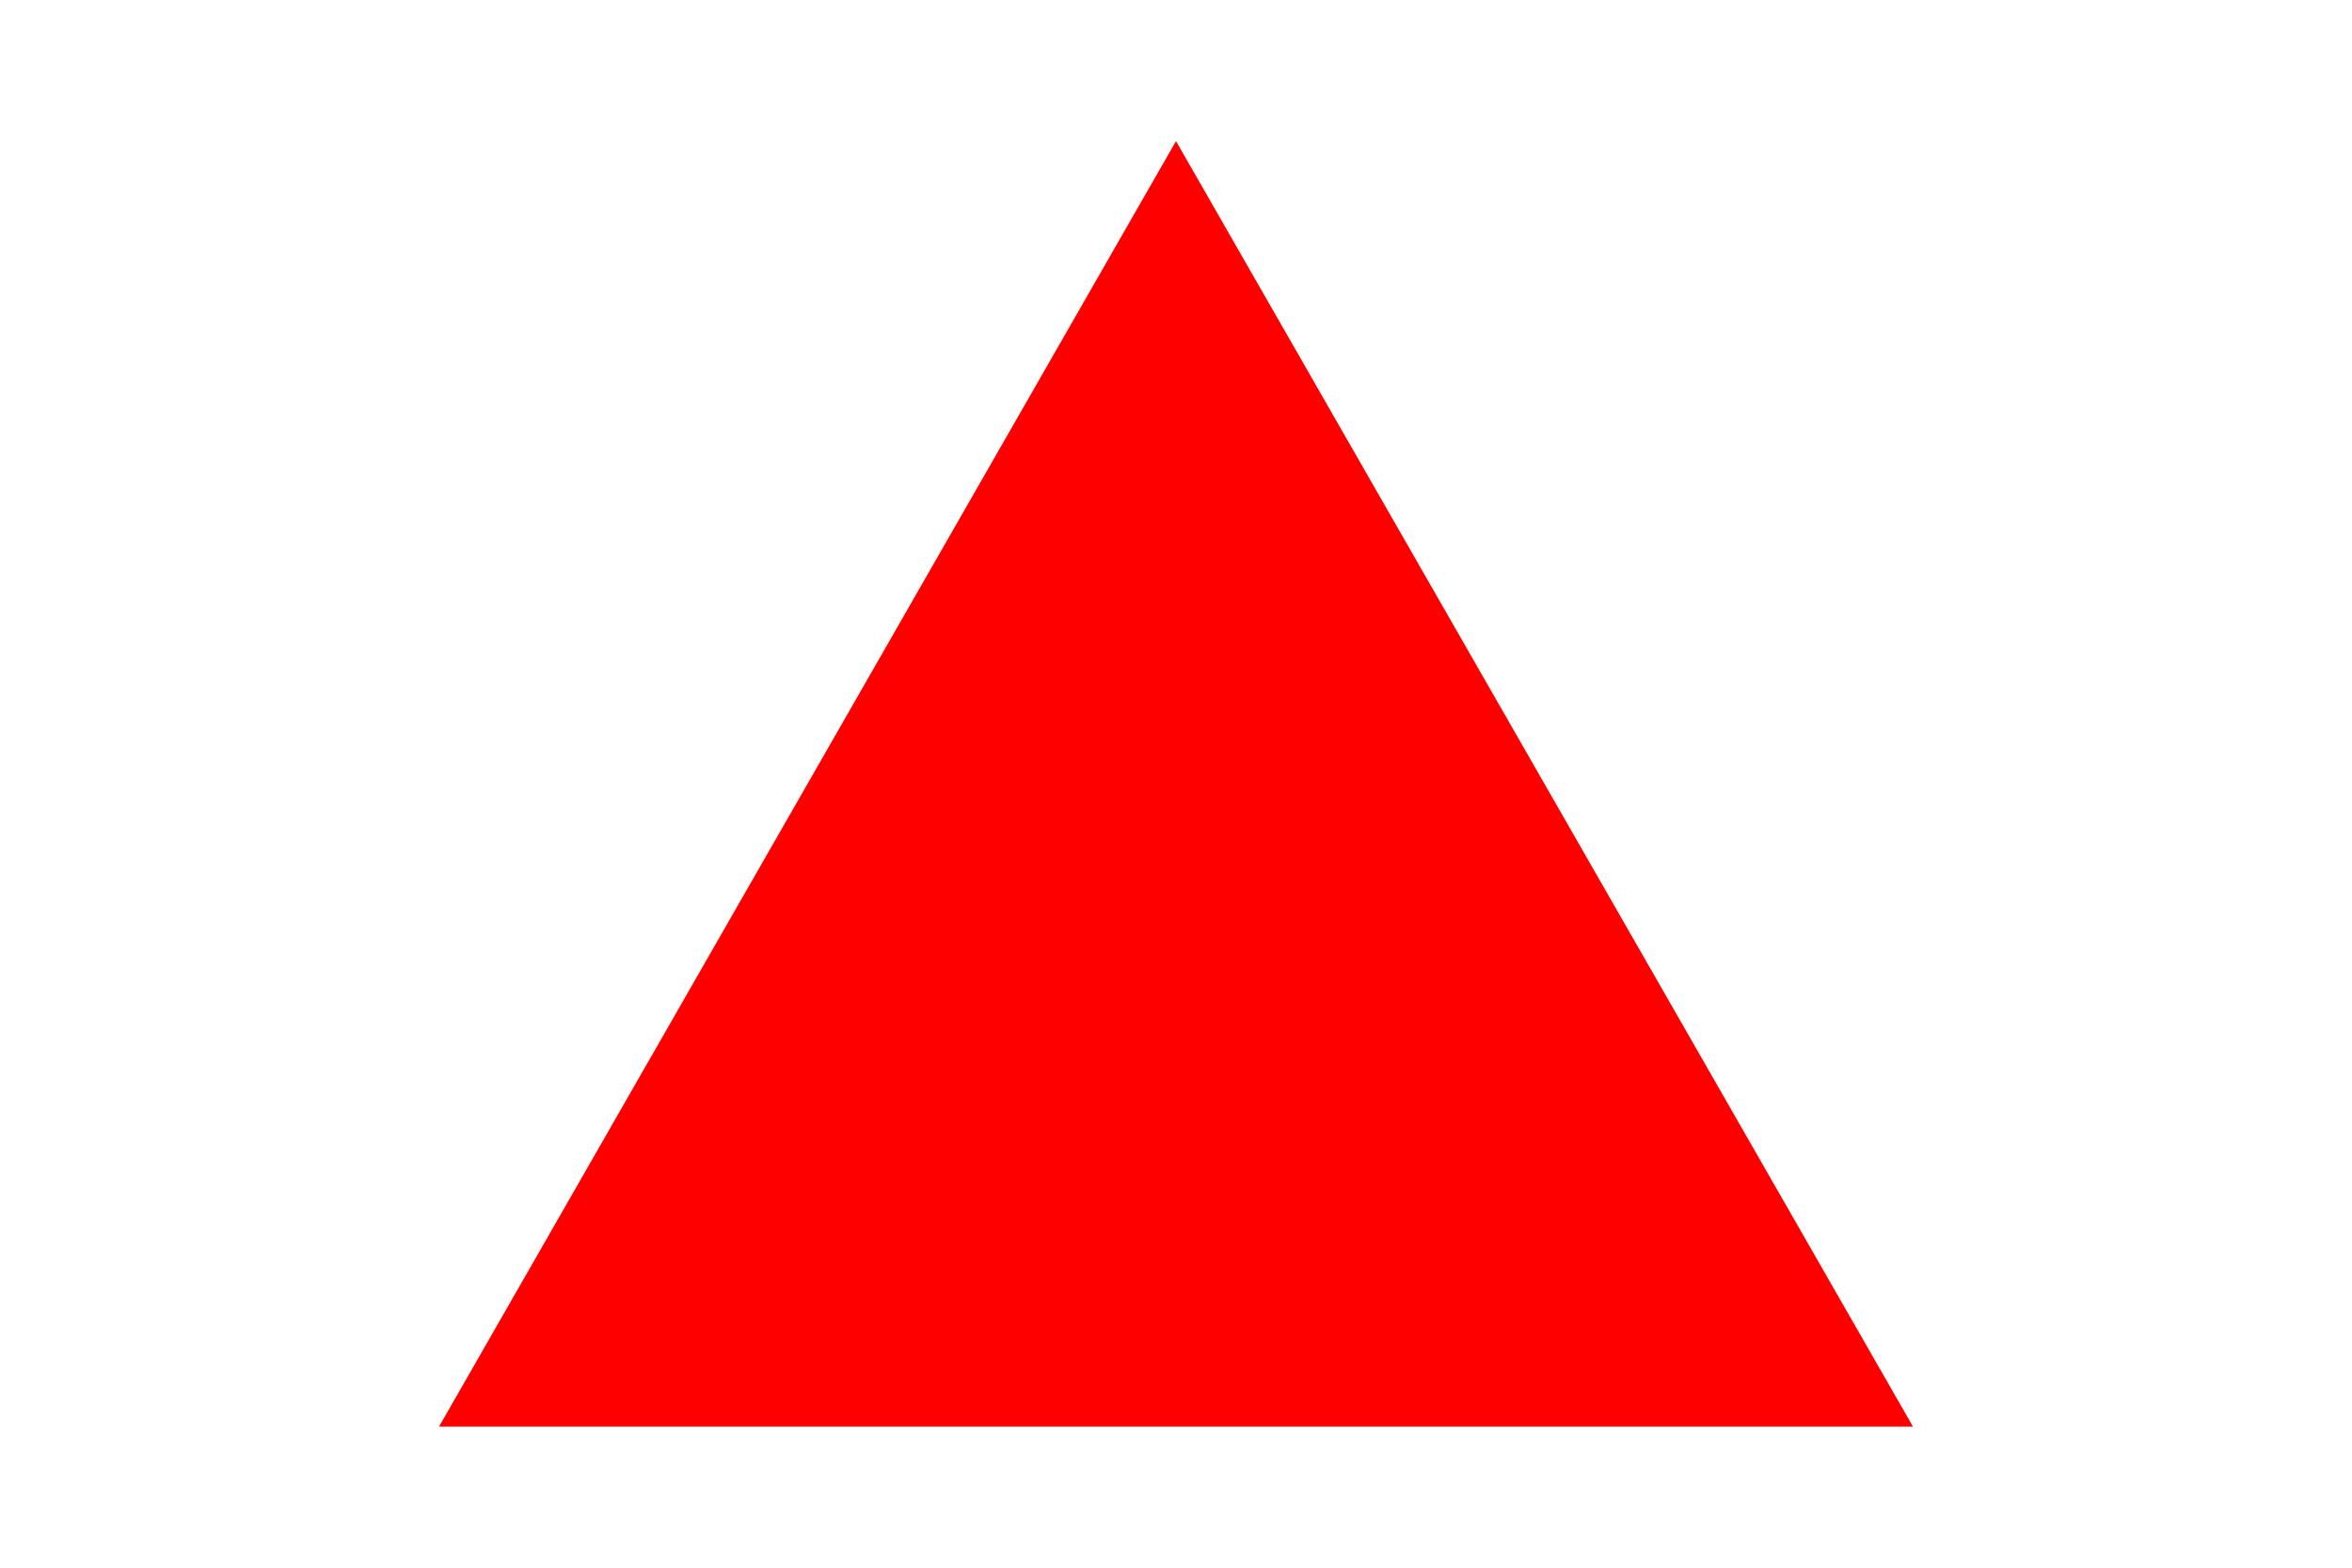
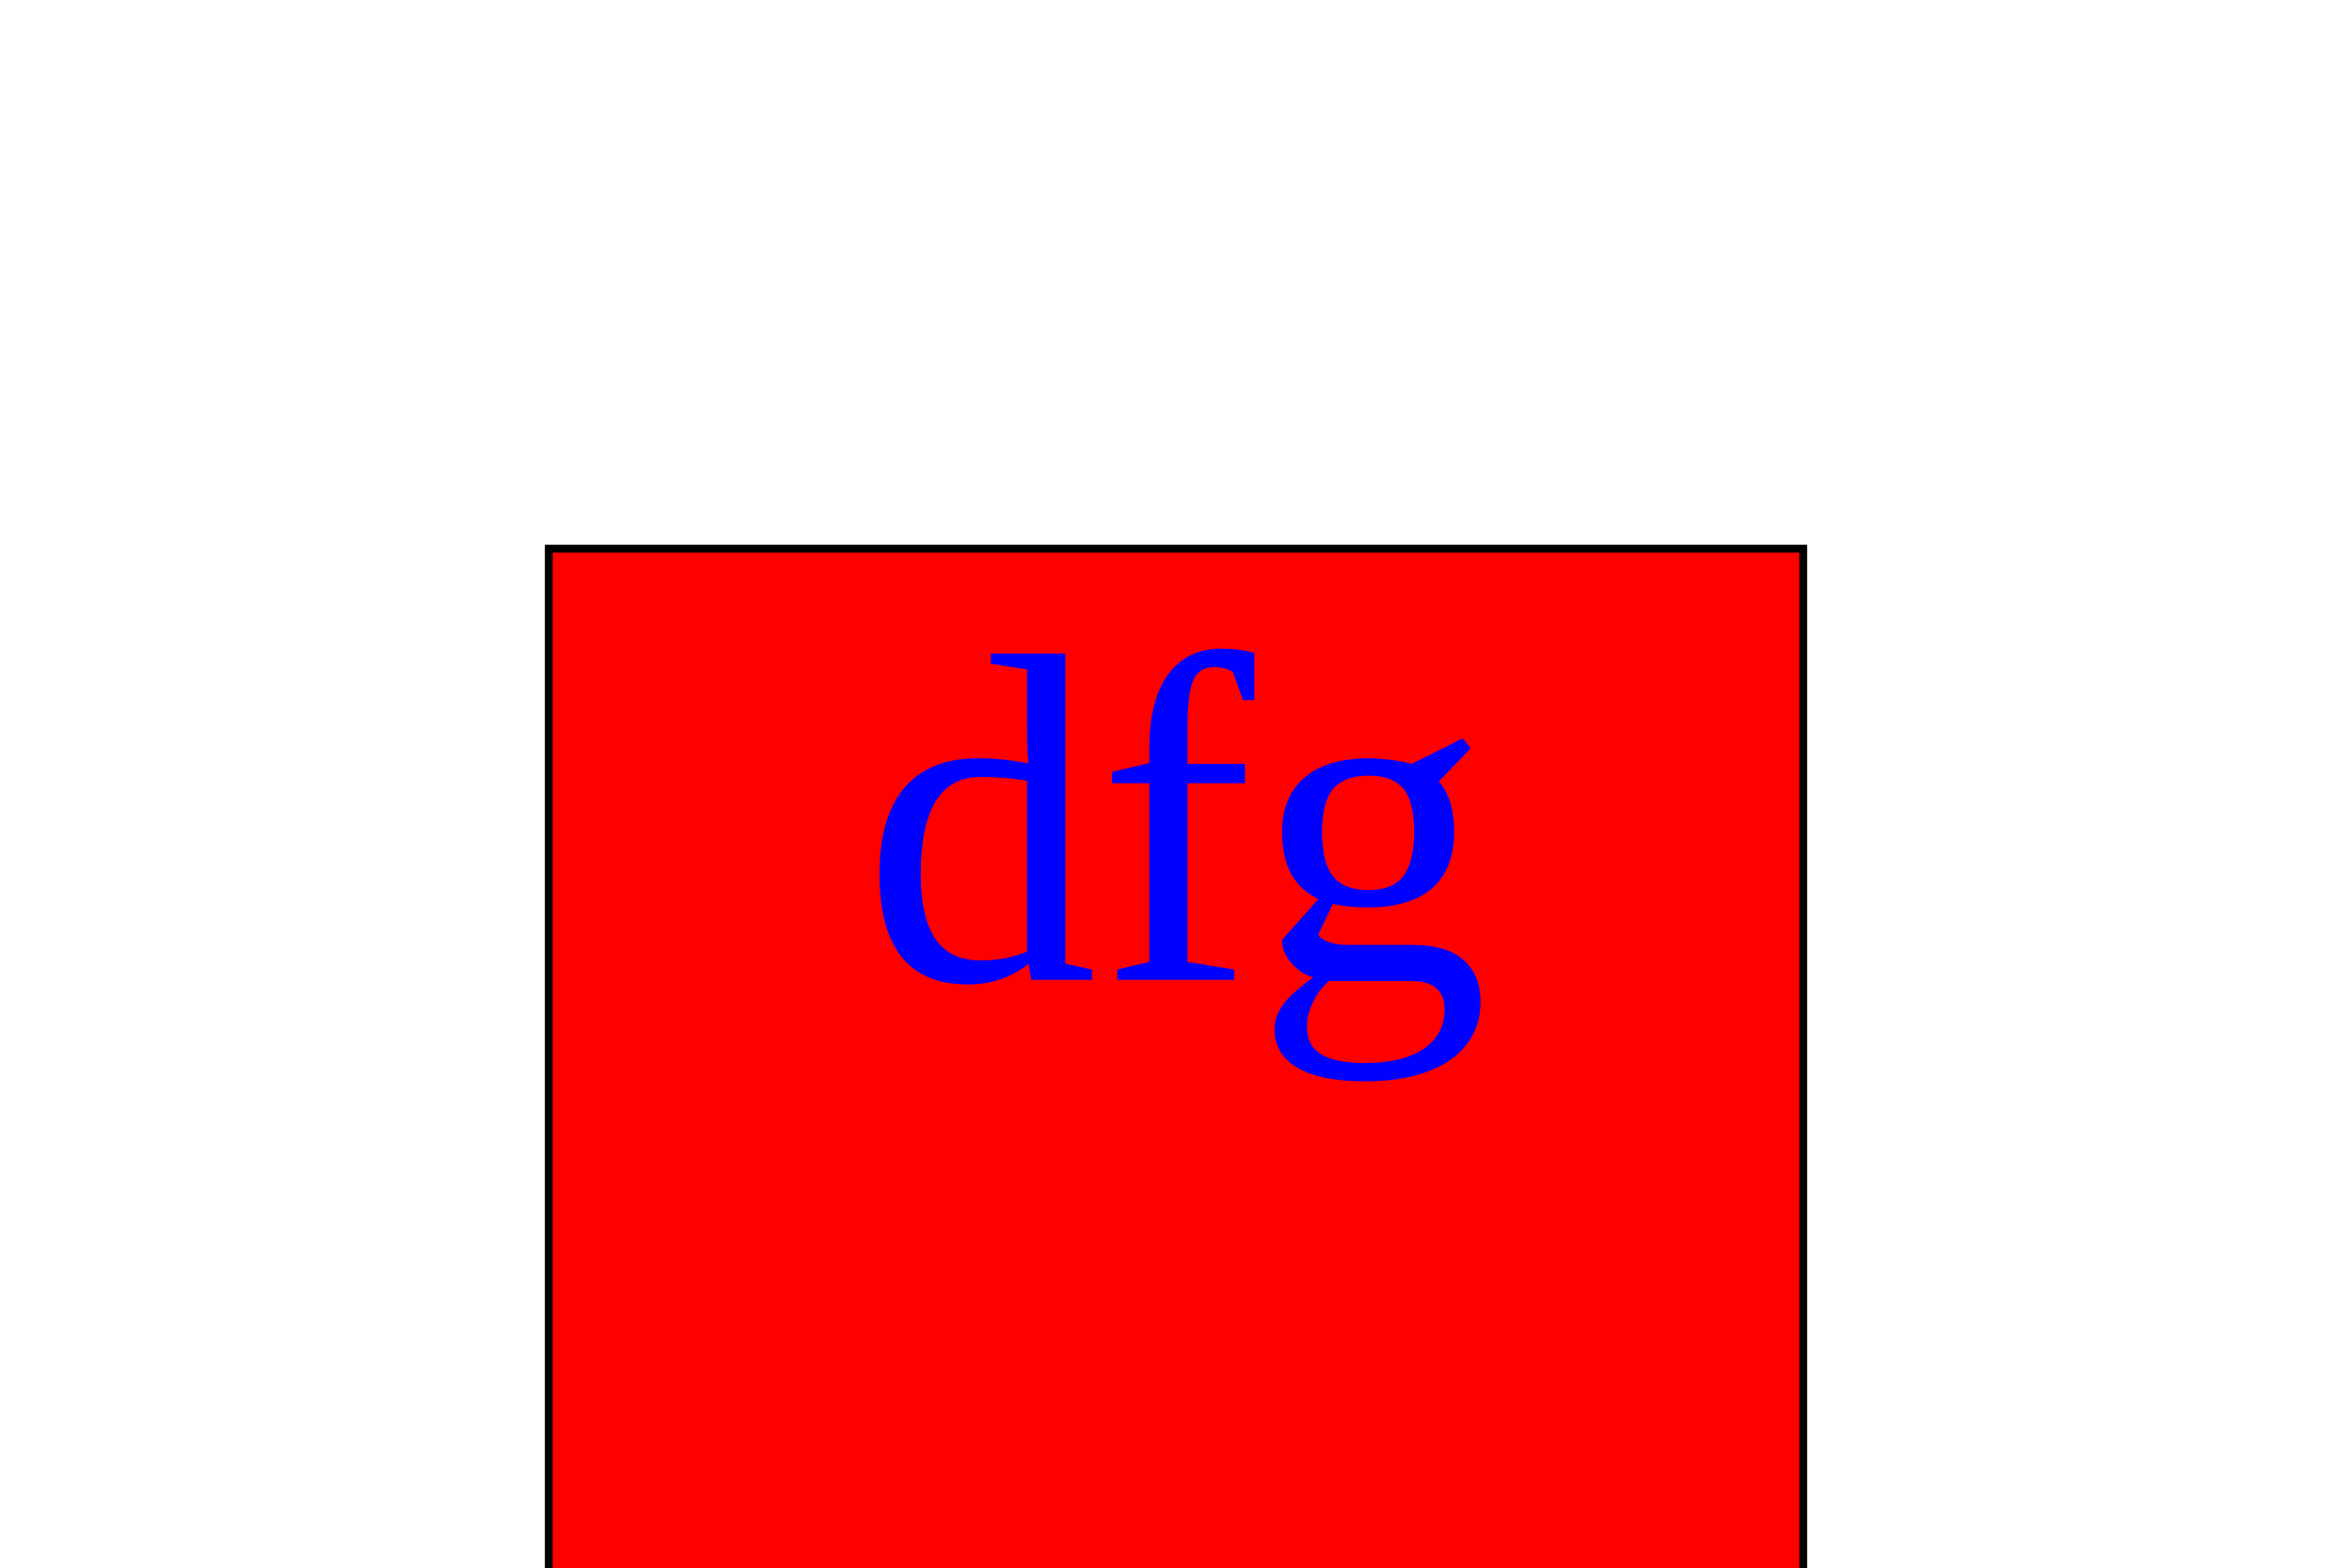
<svg xmlns="http://www.w3.org/2000/svg" version="1.1" width="300" height="200">
        setText())
-         <text x="150" y="125" font-size="60" text-anchor="middle" fill="blue">dfg</text>
-   <polygon points="150, 18 244, 182 56, 182" fill="red" />
+         <rect x="70" y="70" width="160" height="160" stroke="black" fill="red" />
+   <text x="150" y="125" font-size="60" text-anchor="middle" fill="blue">dfg</text>
</svg>
